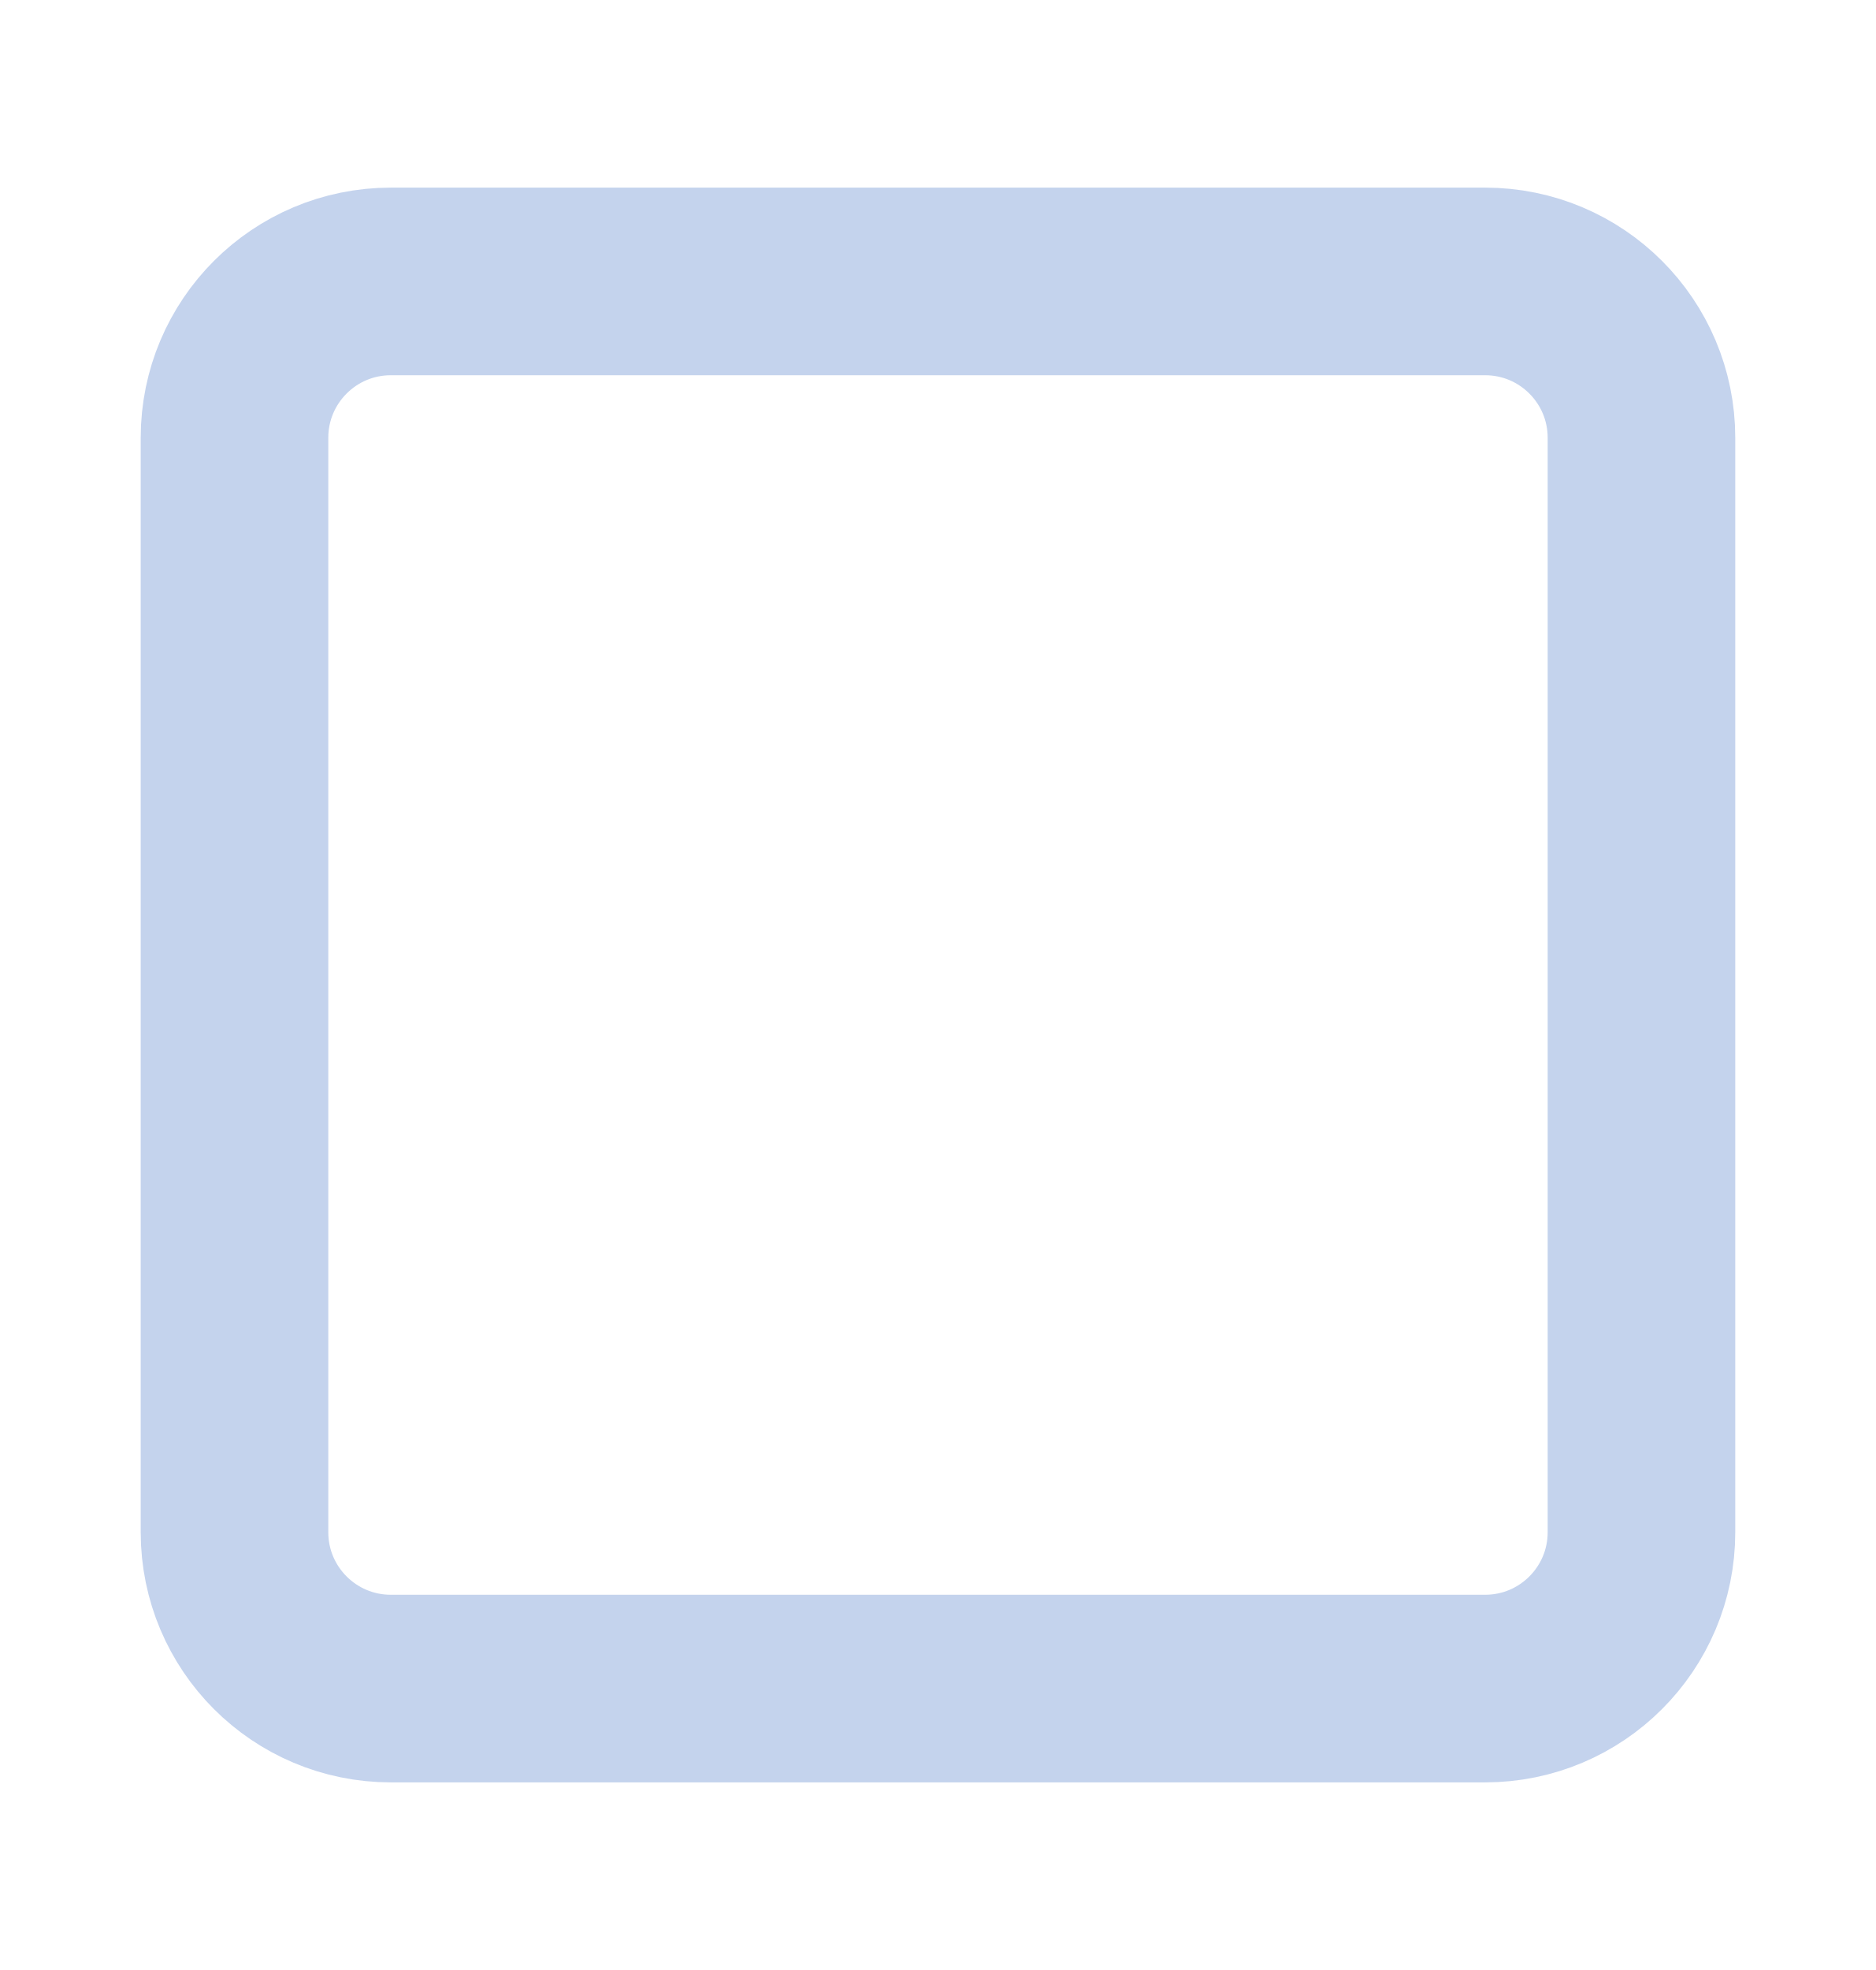
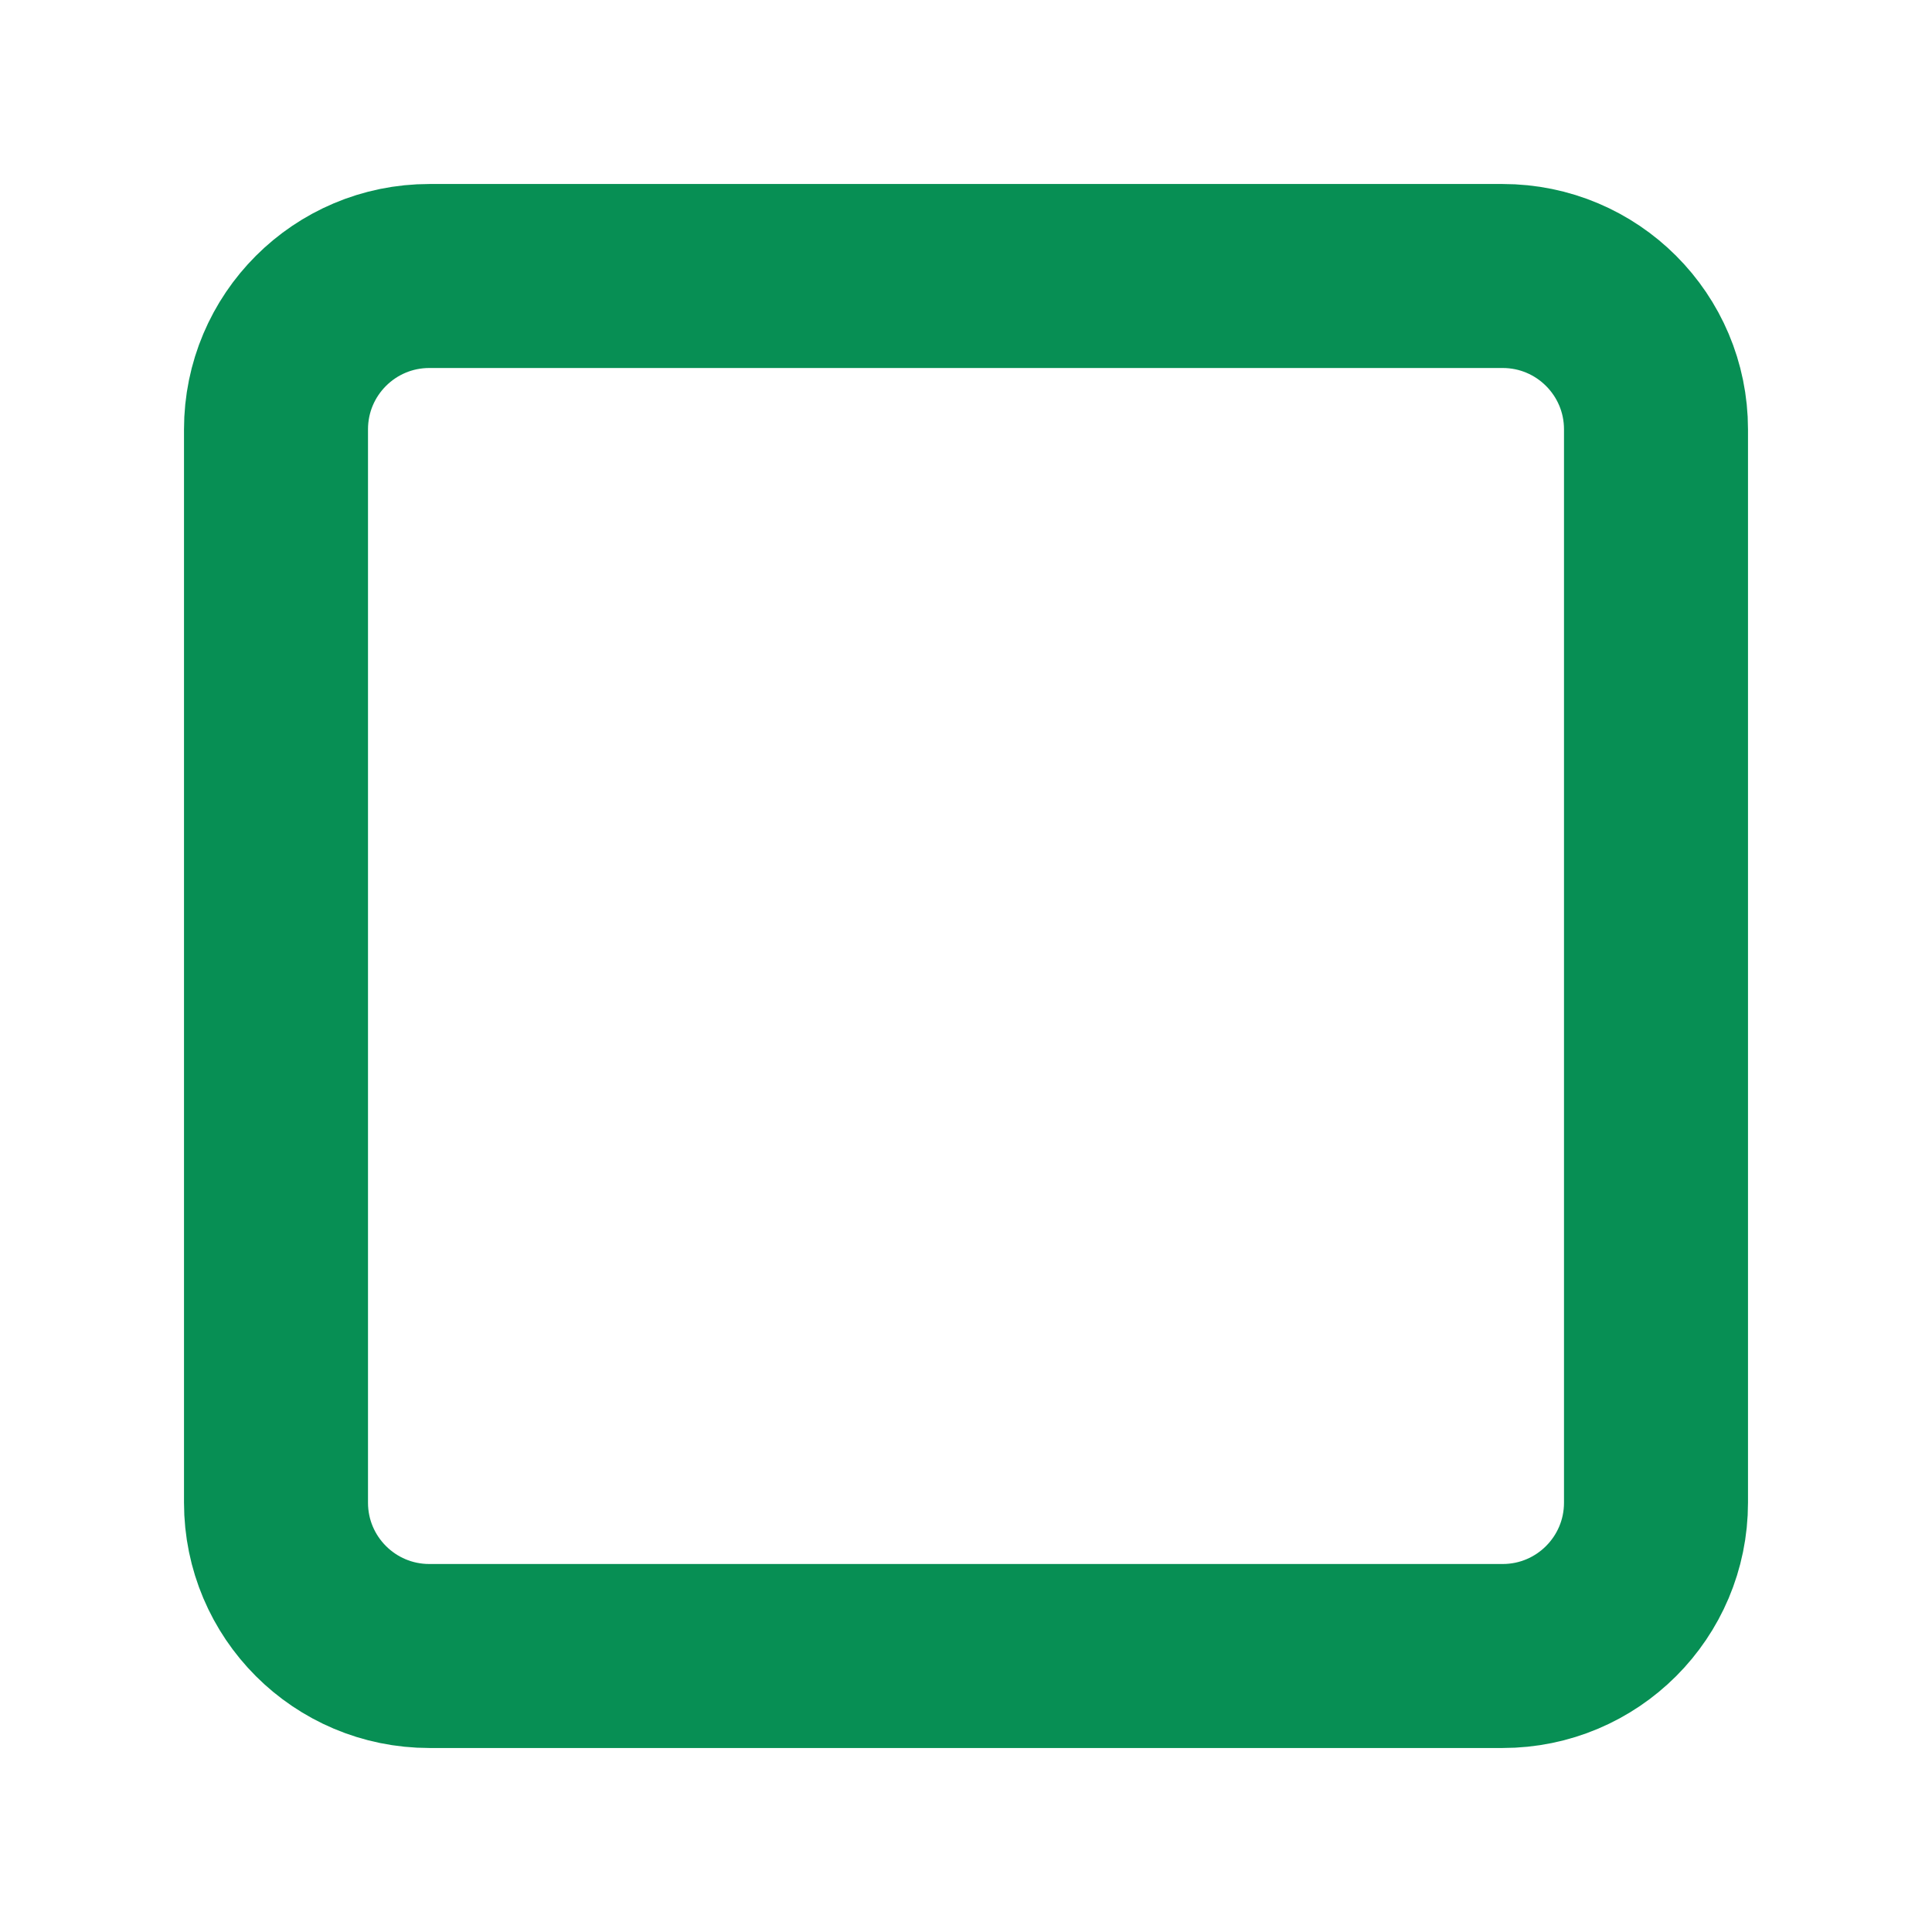
- <svg xmlns="http://www.w3.org/2000/svg" width="20" height="21" viewBox="0 0 20 21" fill="none">
-   <path d="M15.833 3H4.167C3.246 3 2.5 3.746 2.5 4.667V16.333C2.5 17.254 3.246 18 4.167 18H15.833C16.754 18 17.5 17.254 17.5 16.333V4.667C17.5 3.746 16.754 3 15.833 3Z" stroke="#C4D3ED" stroke-width="2" stroke-linecap="round" stroke-linejoin="round" />
+ <svg xmlns="http://www.w3.org/2000/svg" width="20" height="20" viewBox="0 0 20 21" fill="none">
+   <path d="M15.833 3H4.167C3.246 3 2.5 3.746 2.5 4.667V16.333C2.5 17.254 3.246 18 4.167 18H15.833C16.754 18 17.5 17.254 17.5 16.333V4.667C17.5 3.746 16.754 3 15.833 3Z" stroke="#078f54" stroke-width="2" stroke-linecap="round" stroke-linejoin="round" />
</svg>
